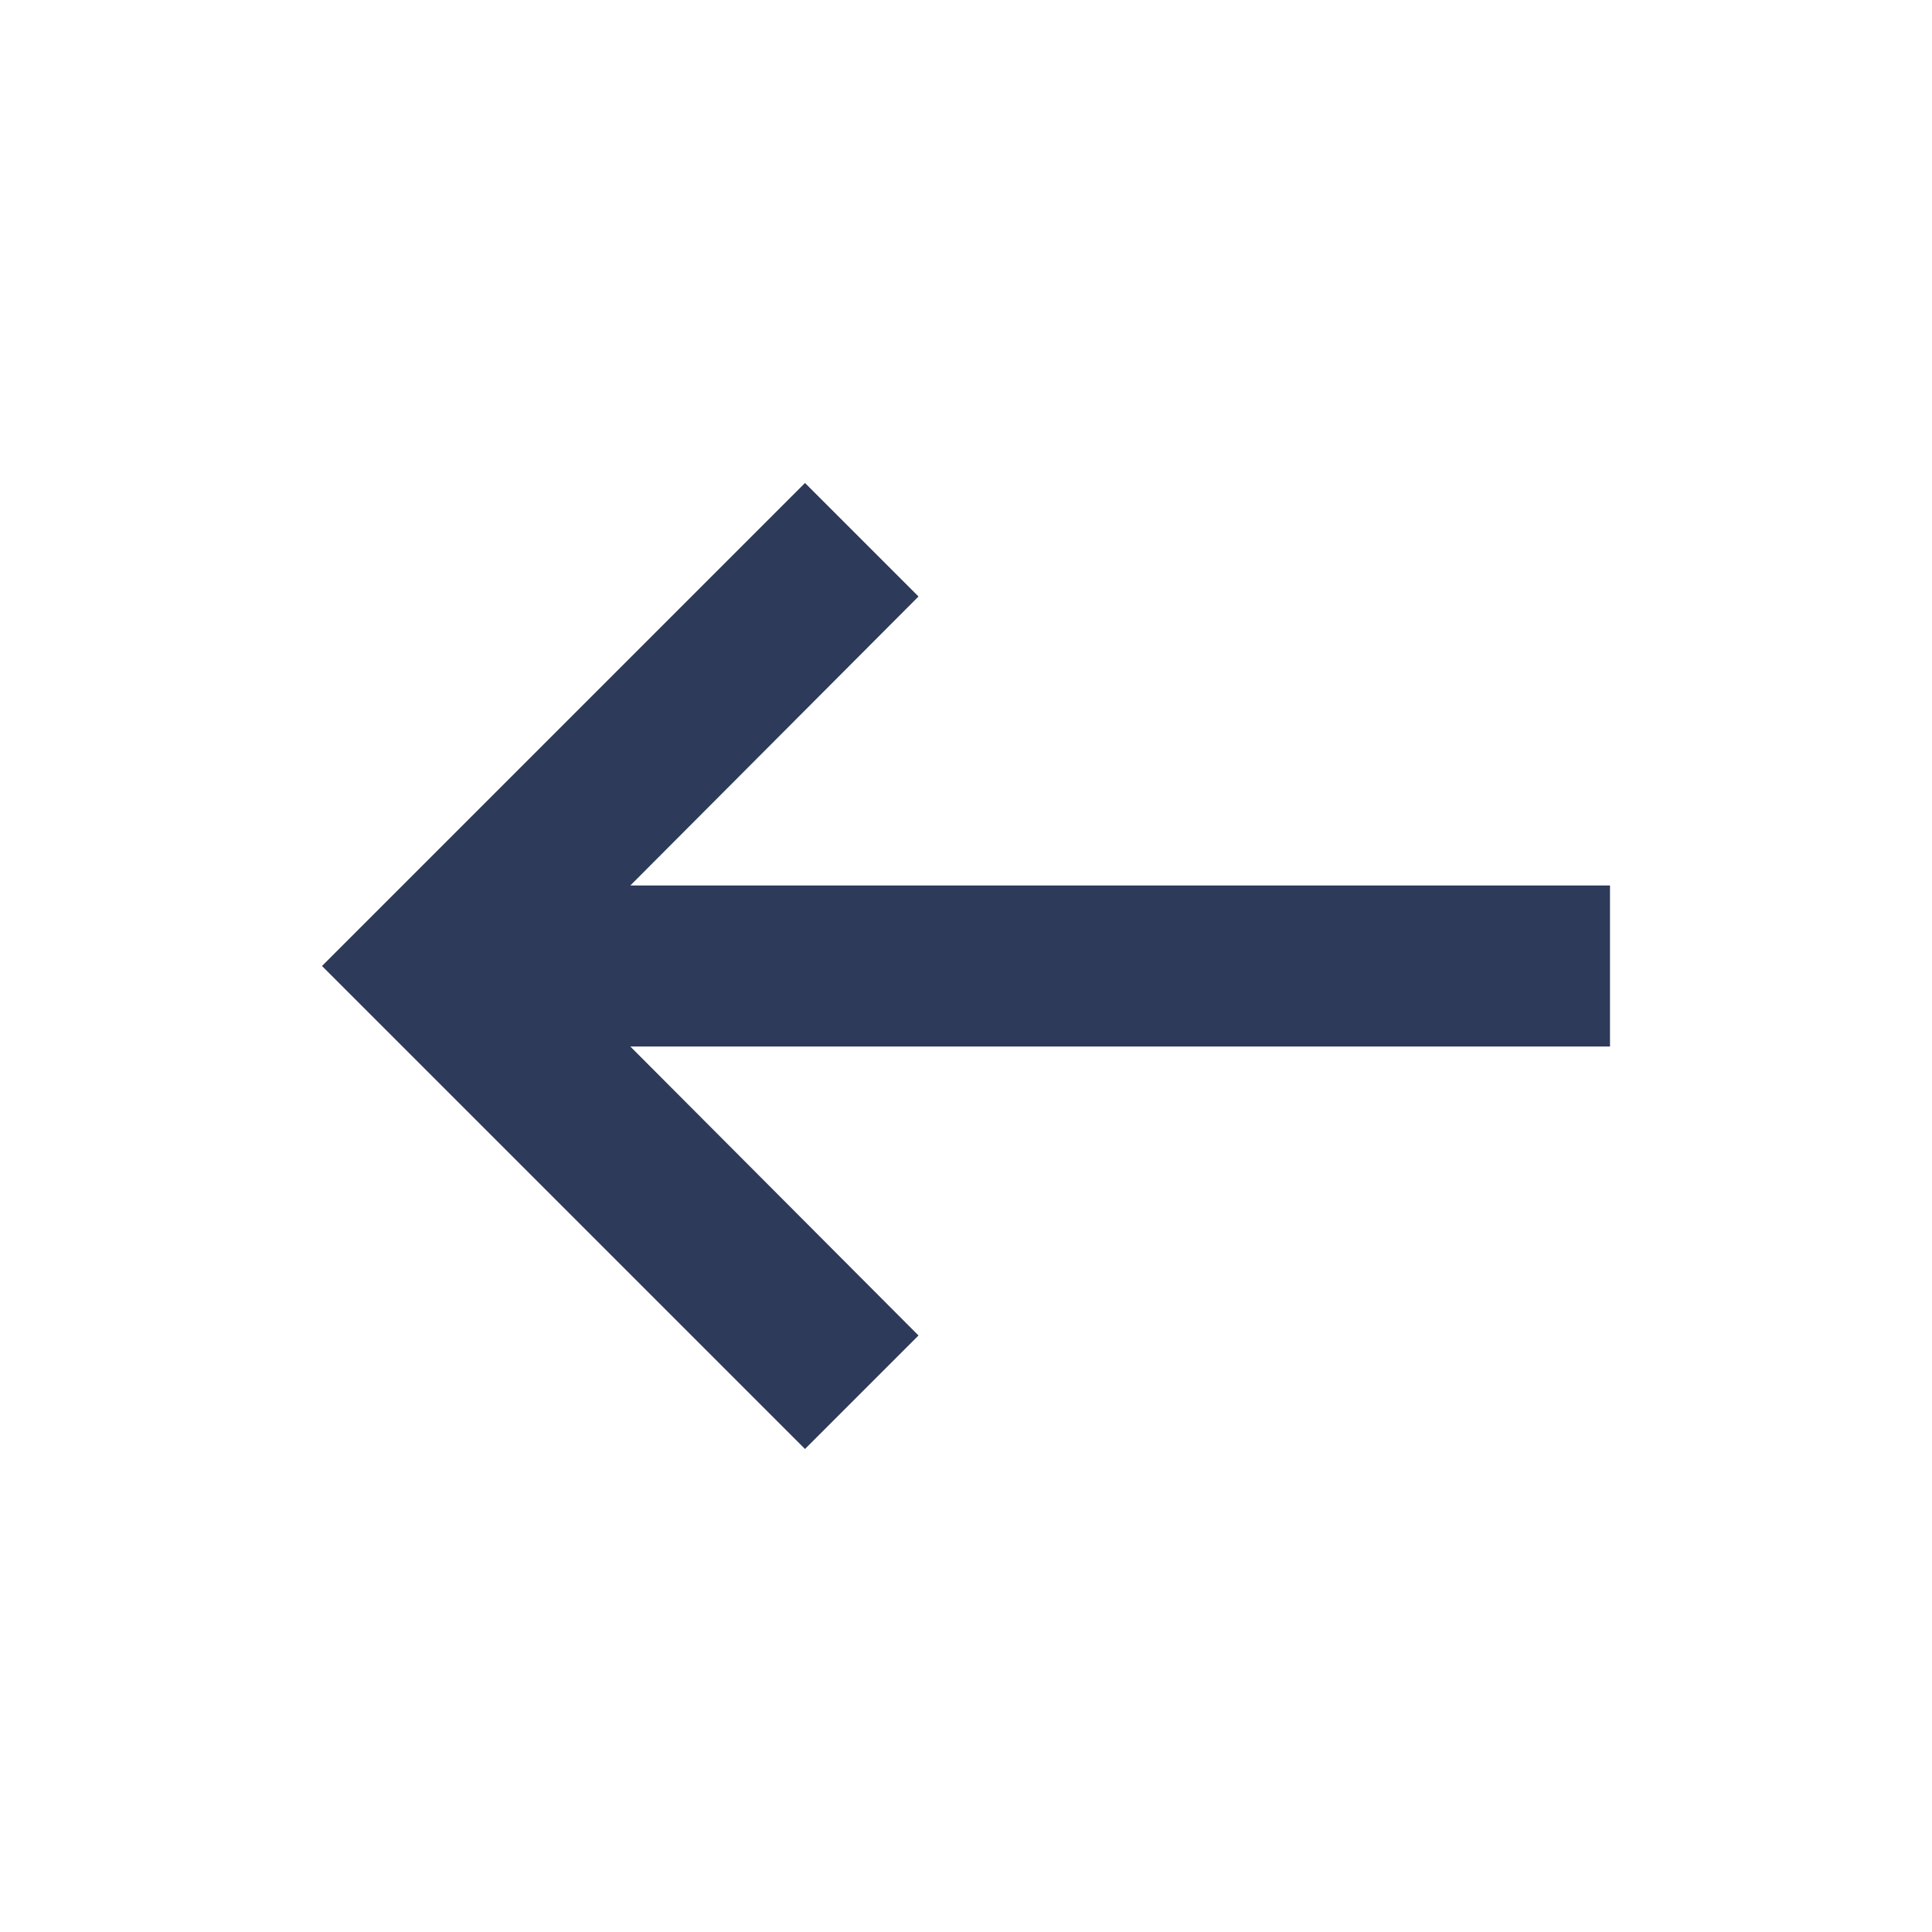
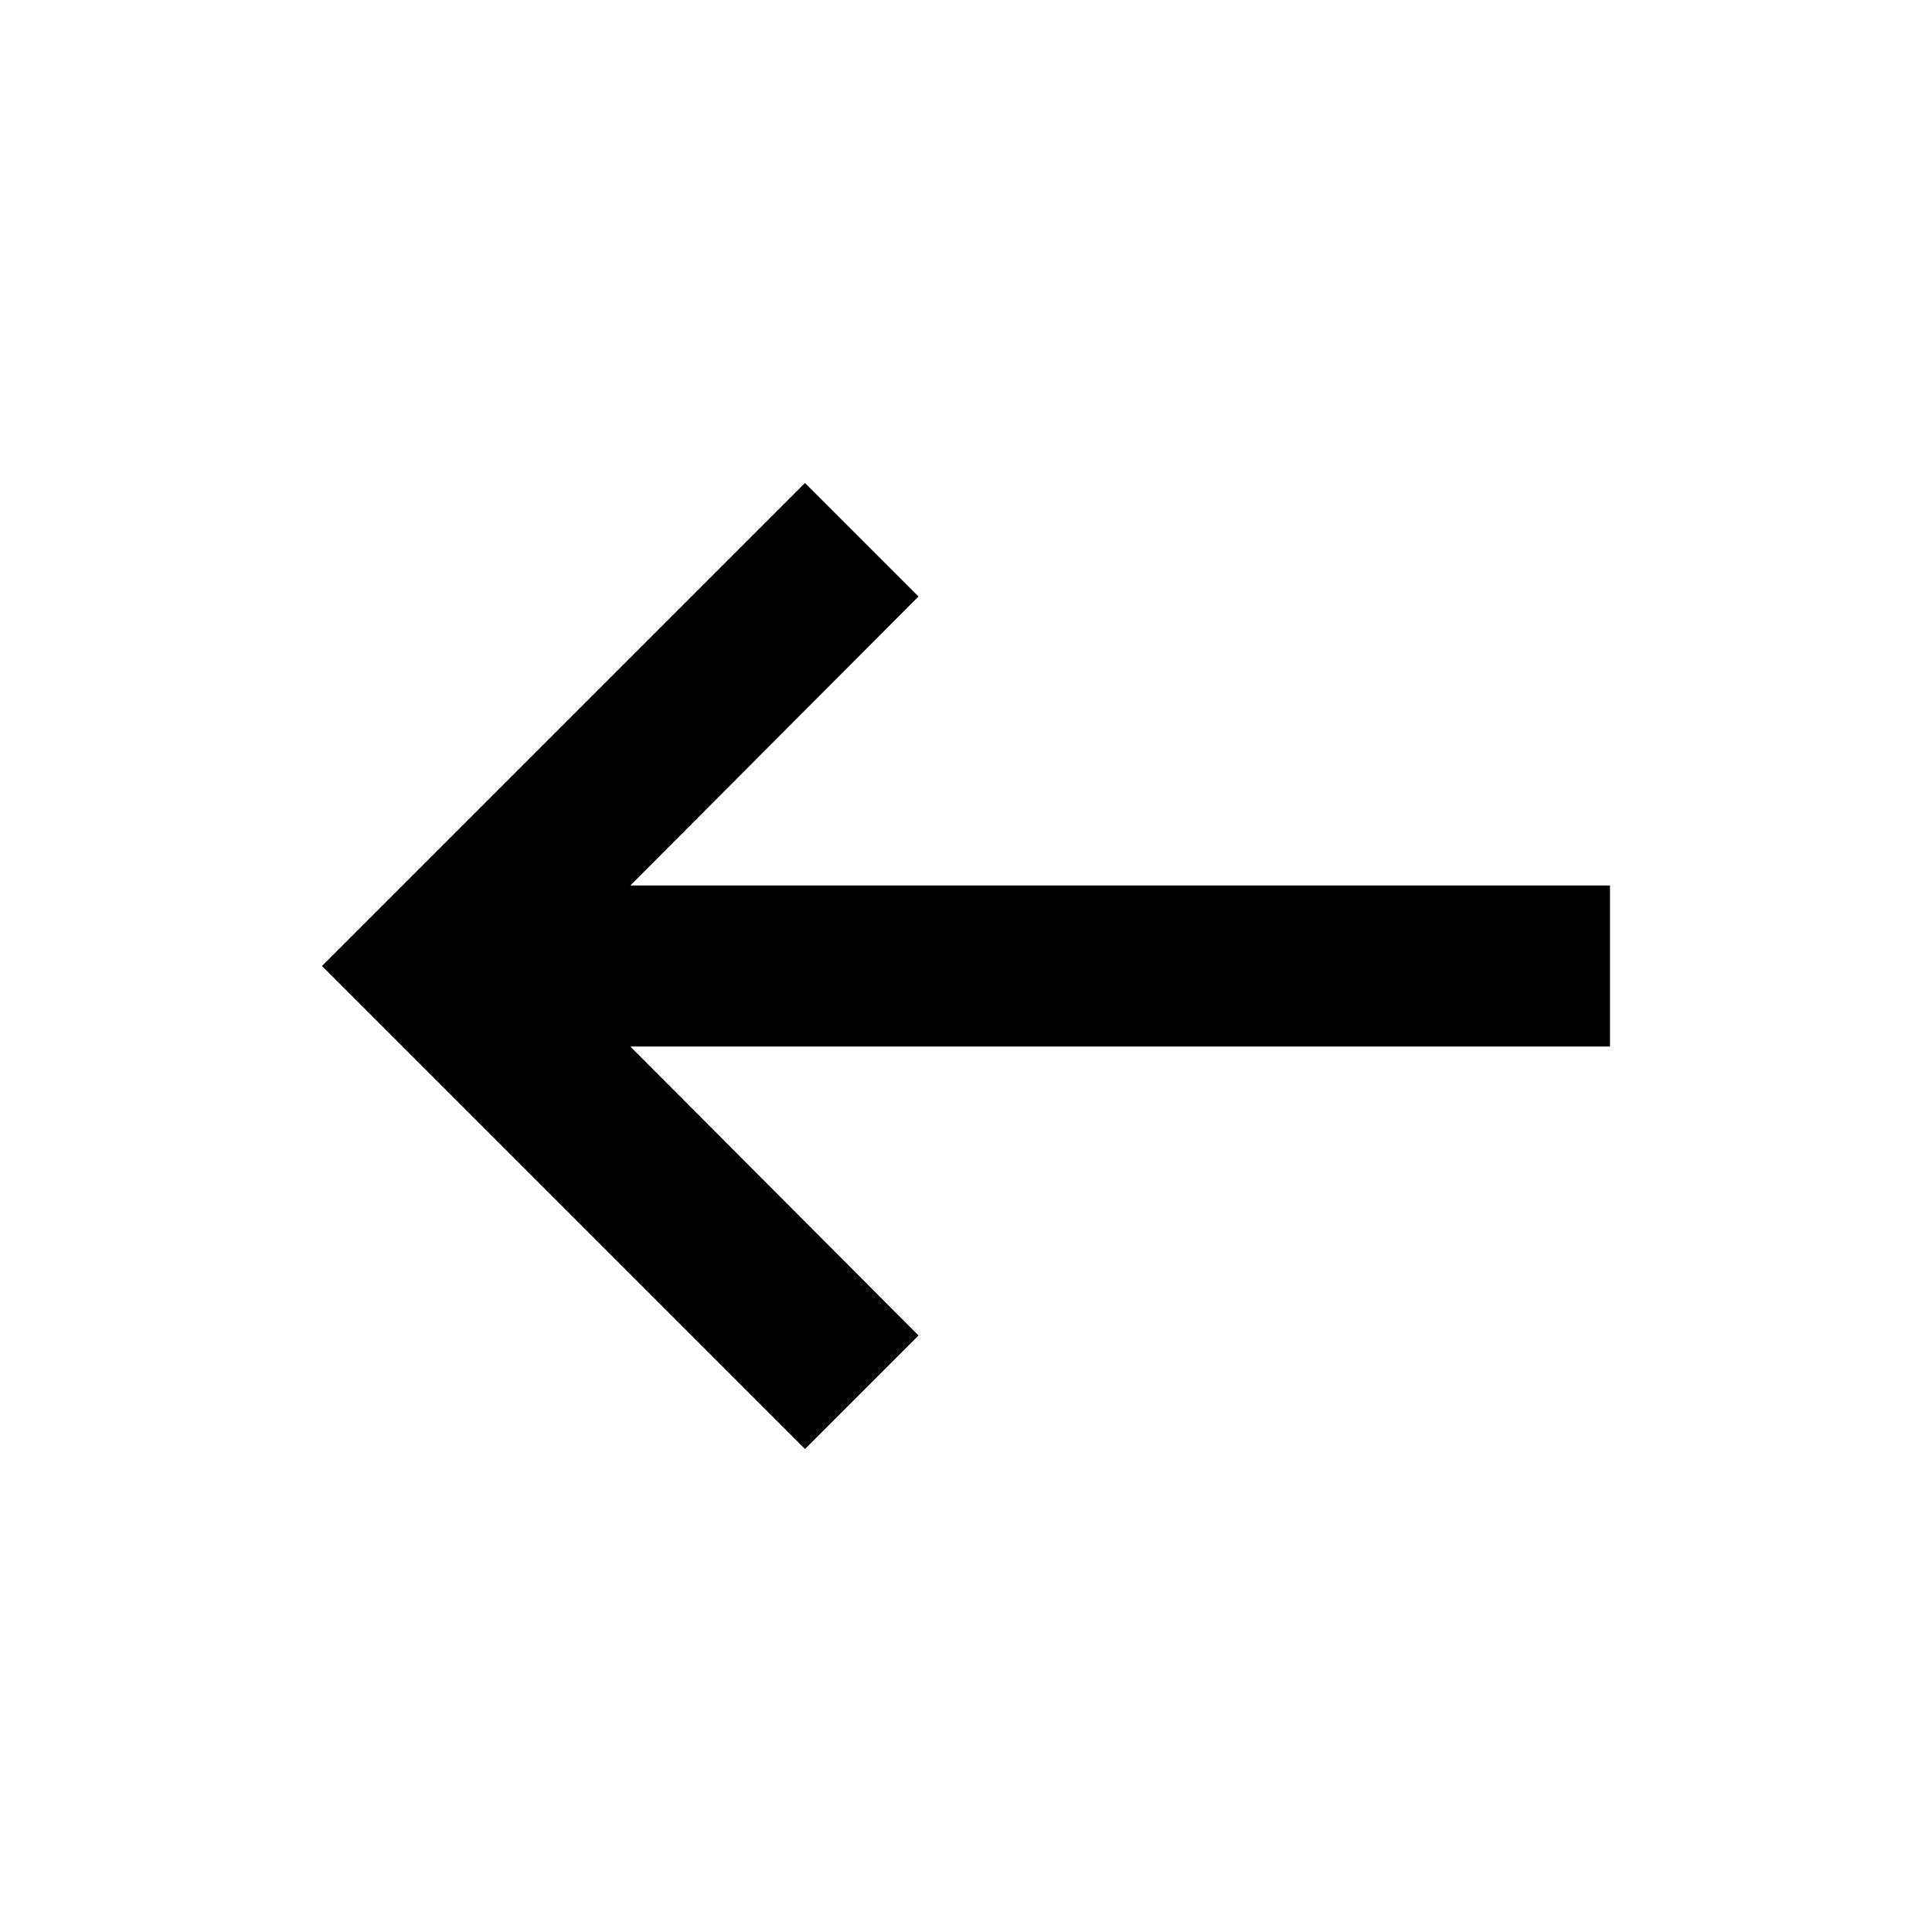
- <svg xmlns="http://www.w3.org/2000/svg" width="24" height="24" viewBox="0 0 24 24" fill="none">
-   <path d="M7.83 11L11.41 7.41L10 6L4 12L10 18L11.41 16.59L7.83 13H20V11H7.83Z" fill="#2E3A59" />
+ <svg xmlns="http://www.w3.org/2000/svg" width="24" height="24" viewBox="0 0 24 24" fill="none" version="1.1" id="svg1152">
+   <defs id="defs1156" />
+   <path d="M7.83 11L11.41 7.41L10 6L4 12L10 18L11.41 16.59L7.83 13H20V11H7.83Z" fill="#2E3A59" id="path1150" style="fill:#000000" />
</svg>
